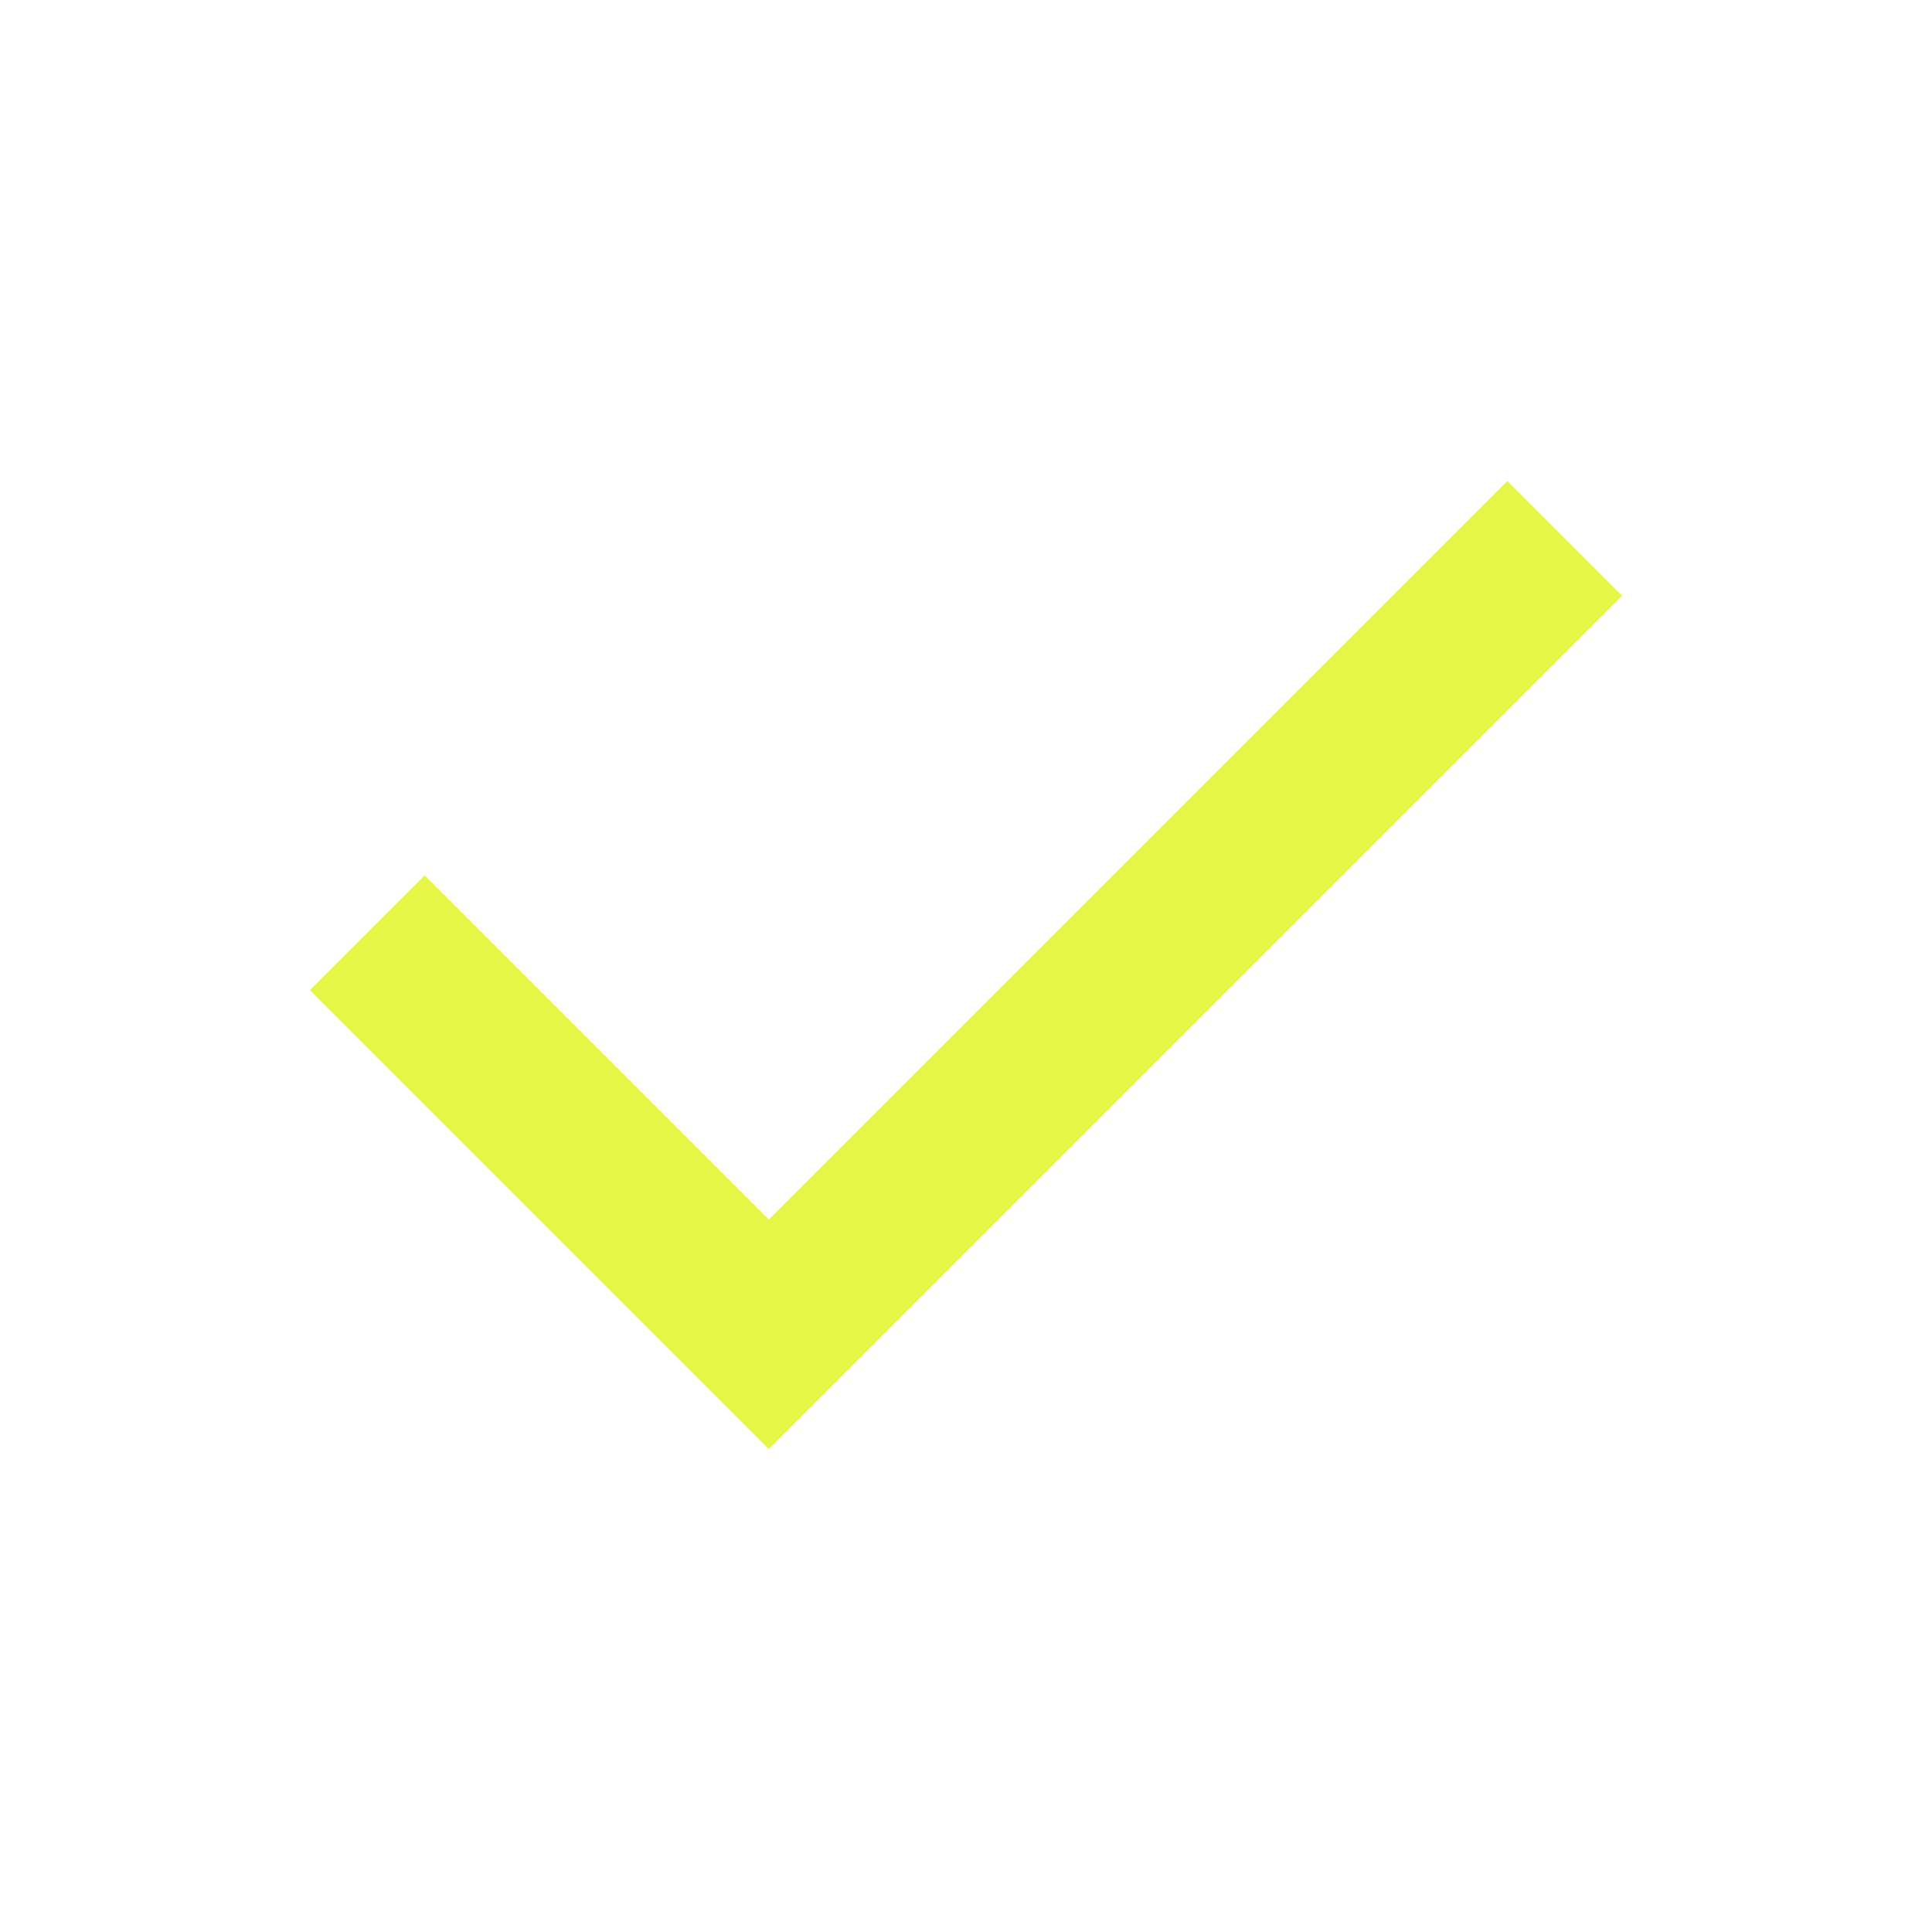
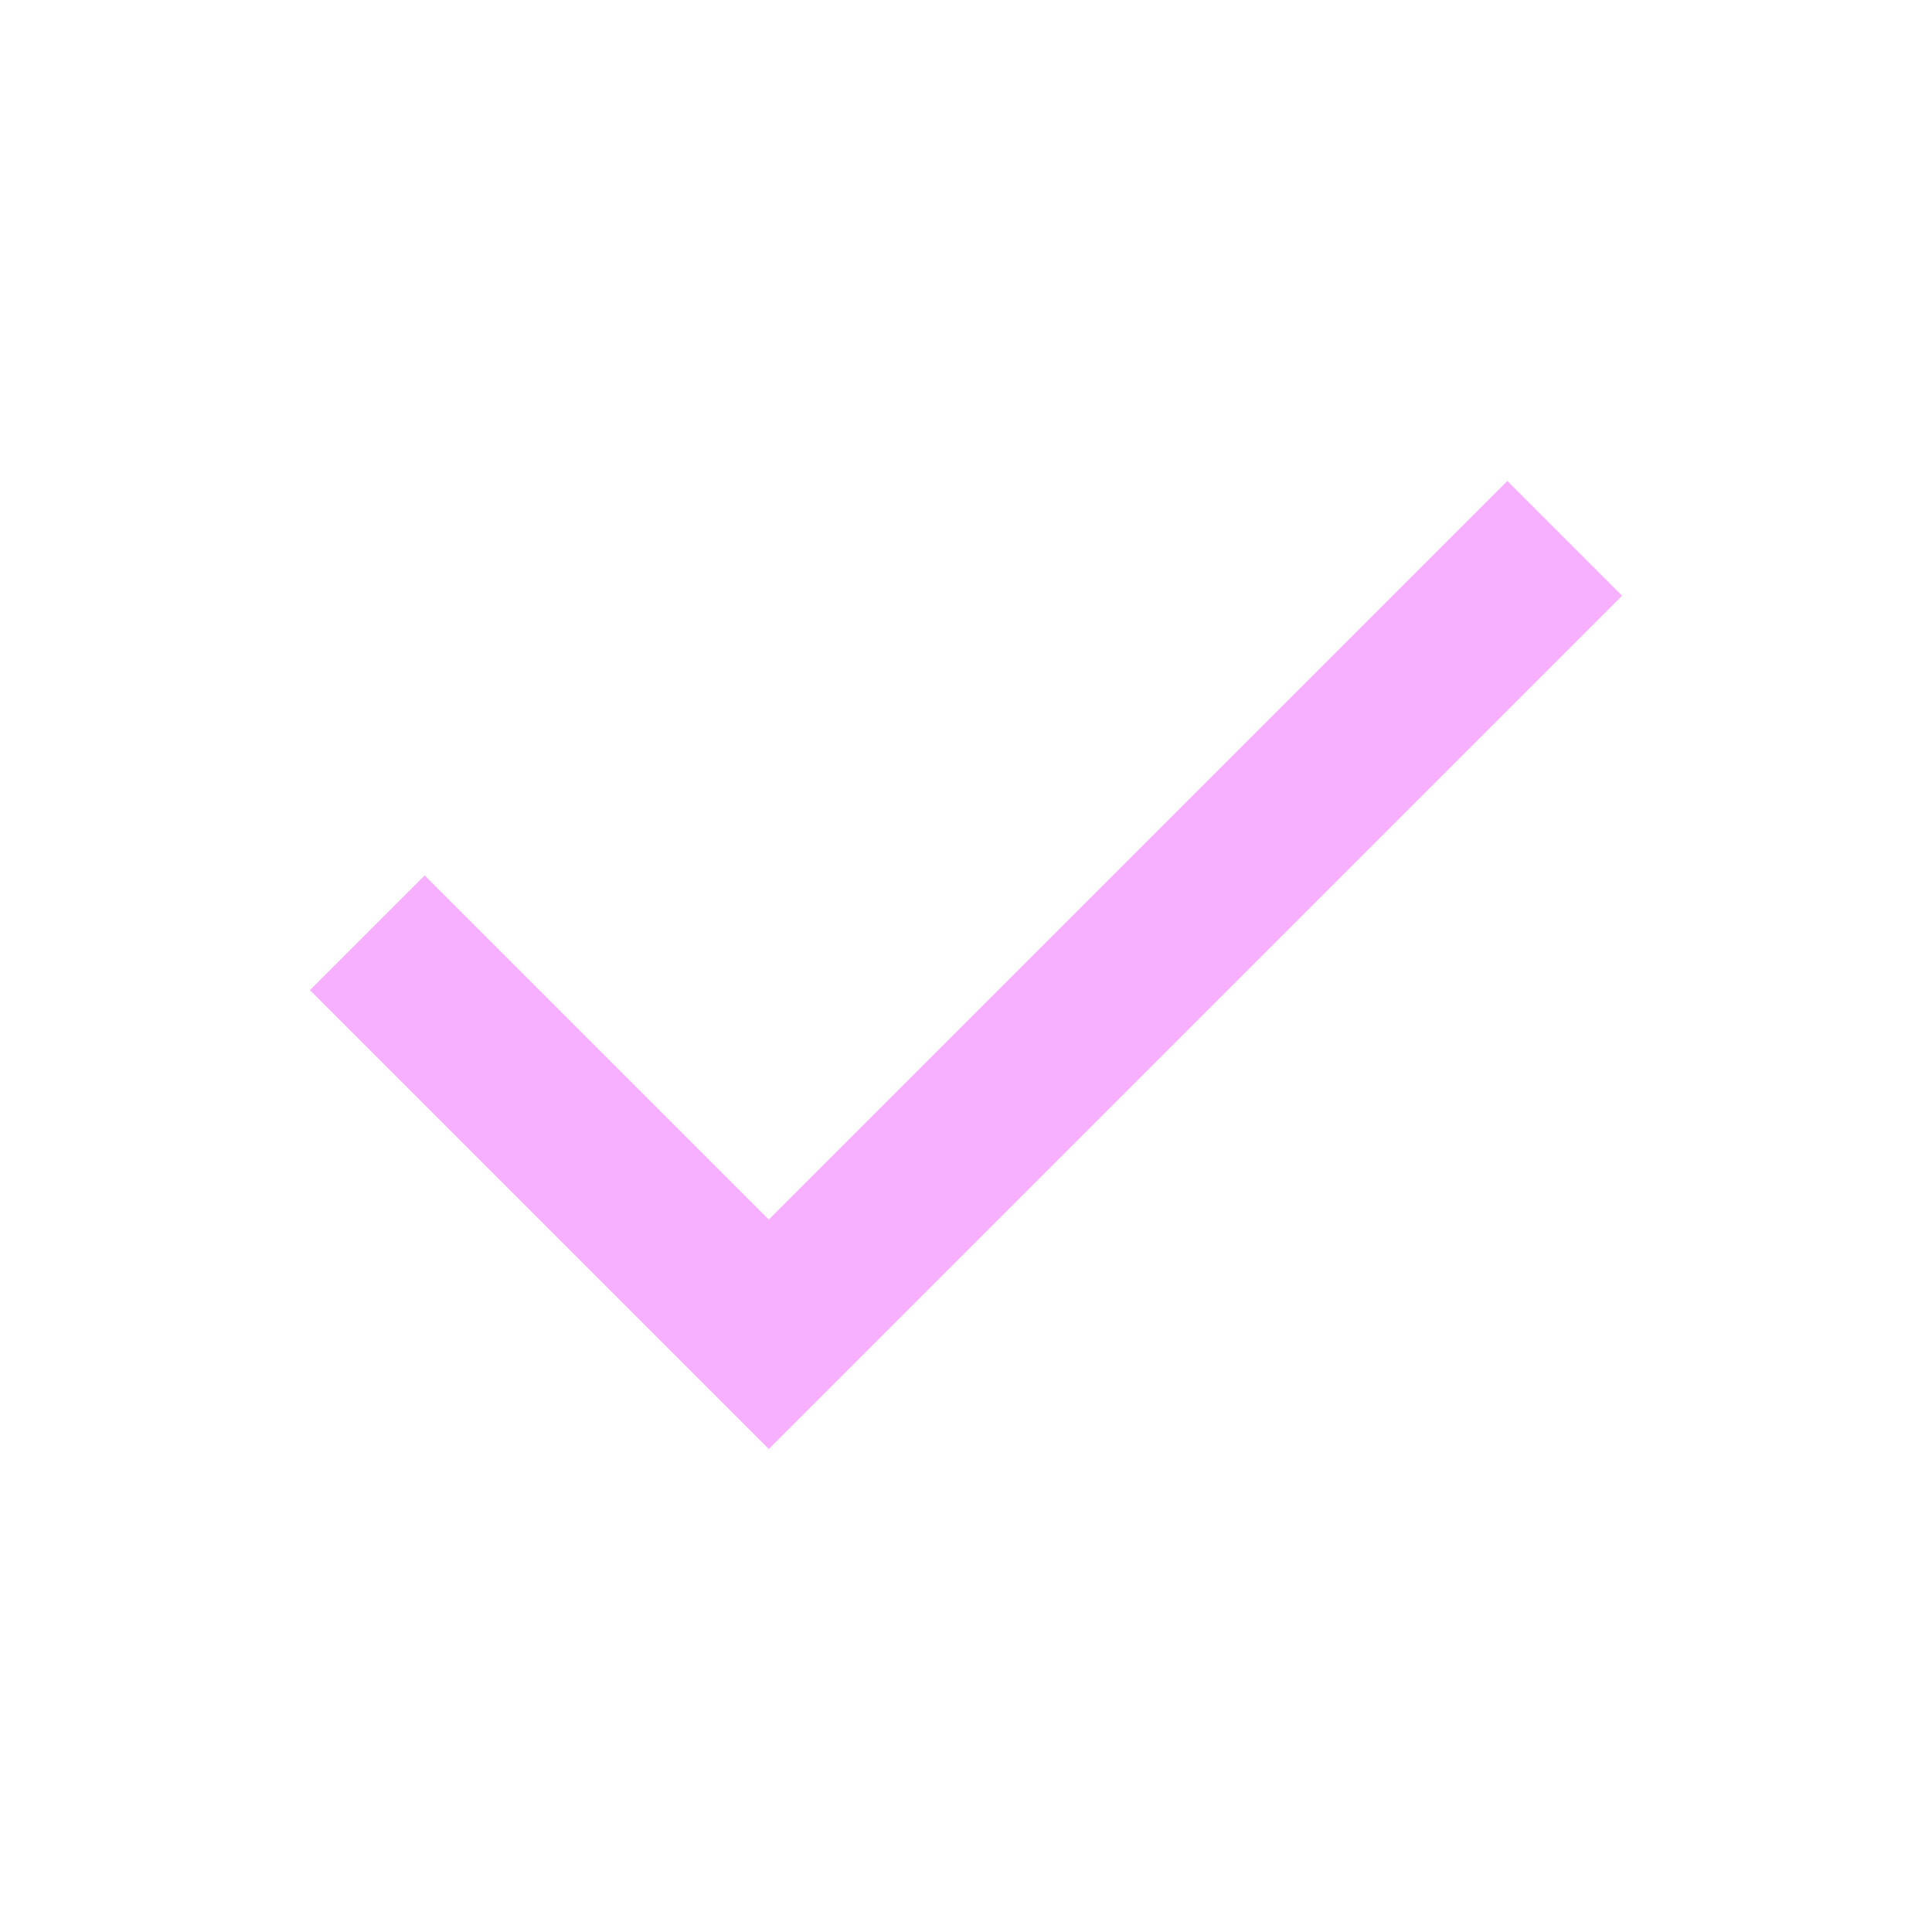
<svg xmlns="http://www.w3.org/2000/svg" width="24" height="24" viewBox="0 0 24 24" fill="none">
-   <path d="M9.55 18L3.85 12.3L5.275 10.875L9.55 15.15L18.725 5.975L20.15 7.4L9.55 18Z" fill="#E6F646" />
+   <path d="M9.55 18L3.85 12.3L5.275 10.875L9.55 15.15L18.725 5.975L20.15 7.4L9.55 18Z" fill="#F6B0FF" />
</svg>
